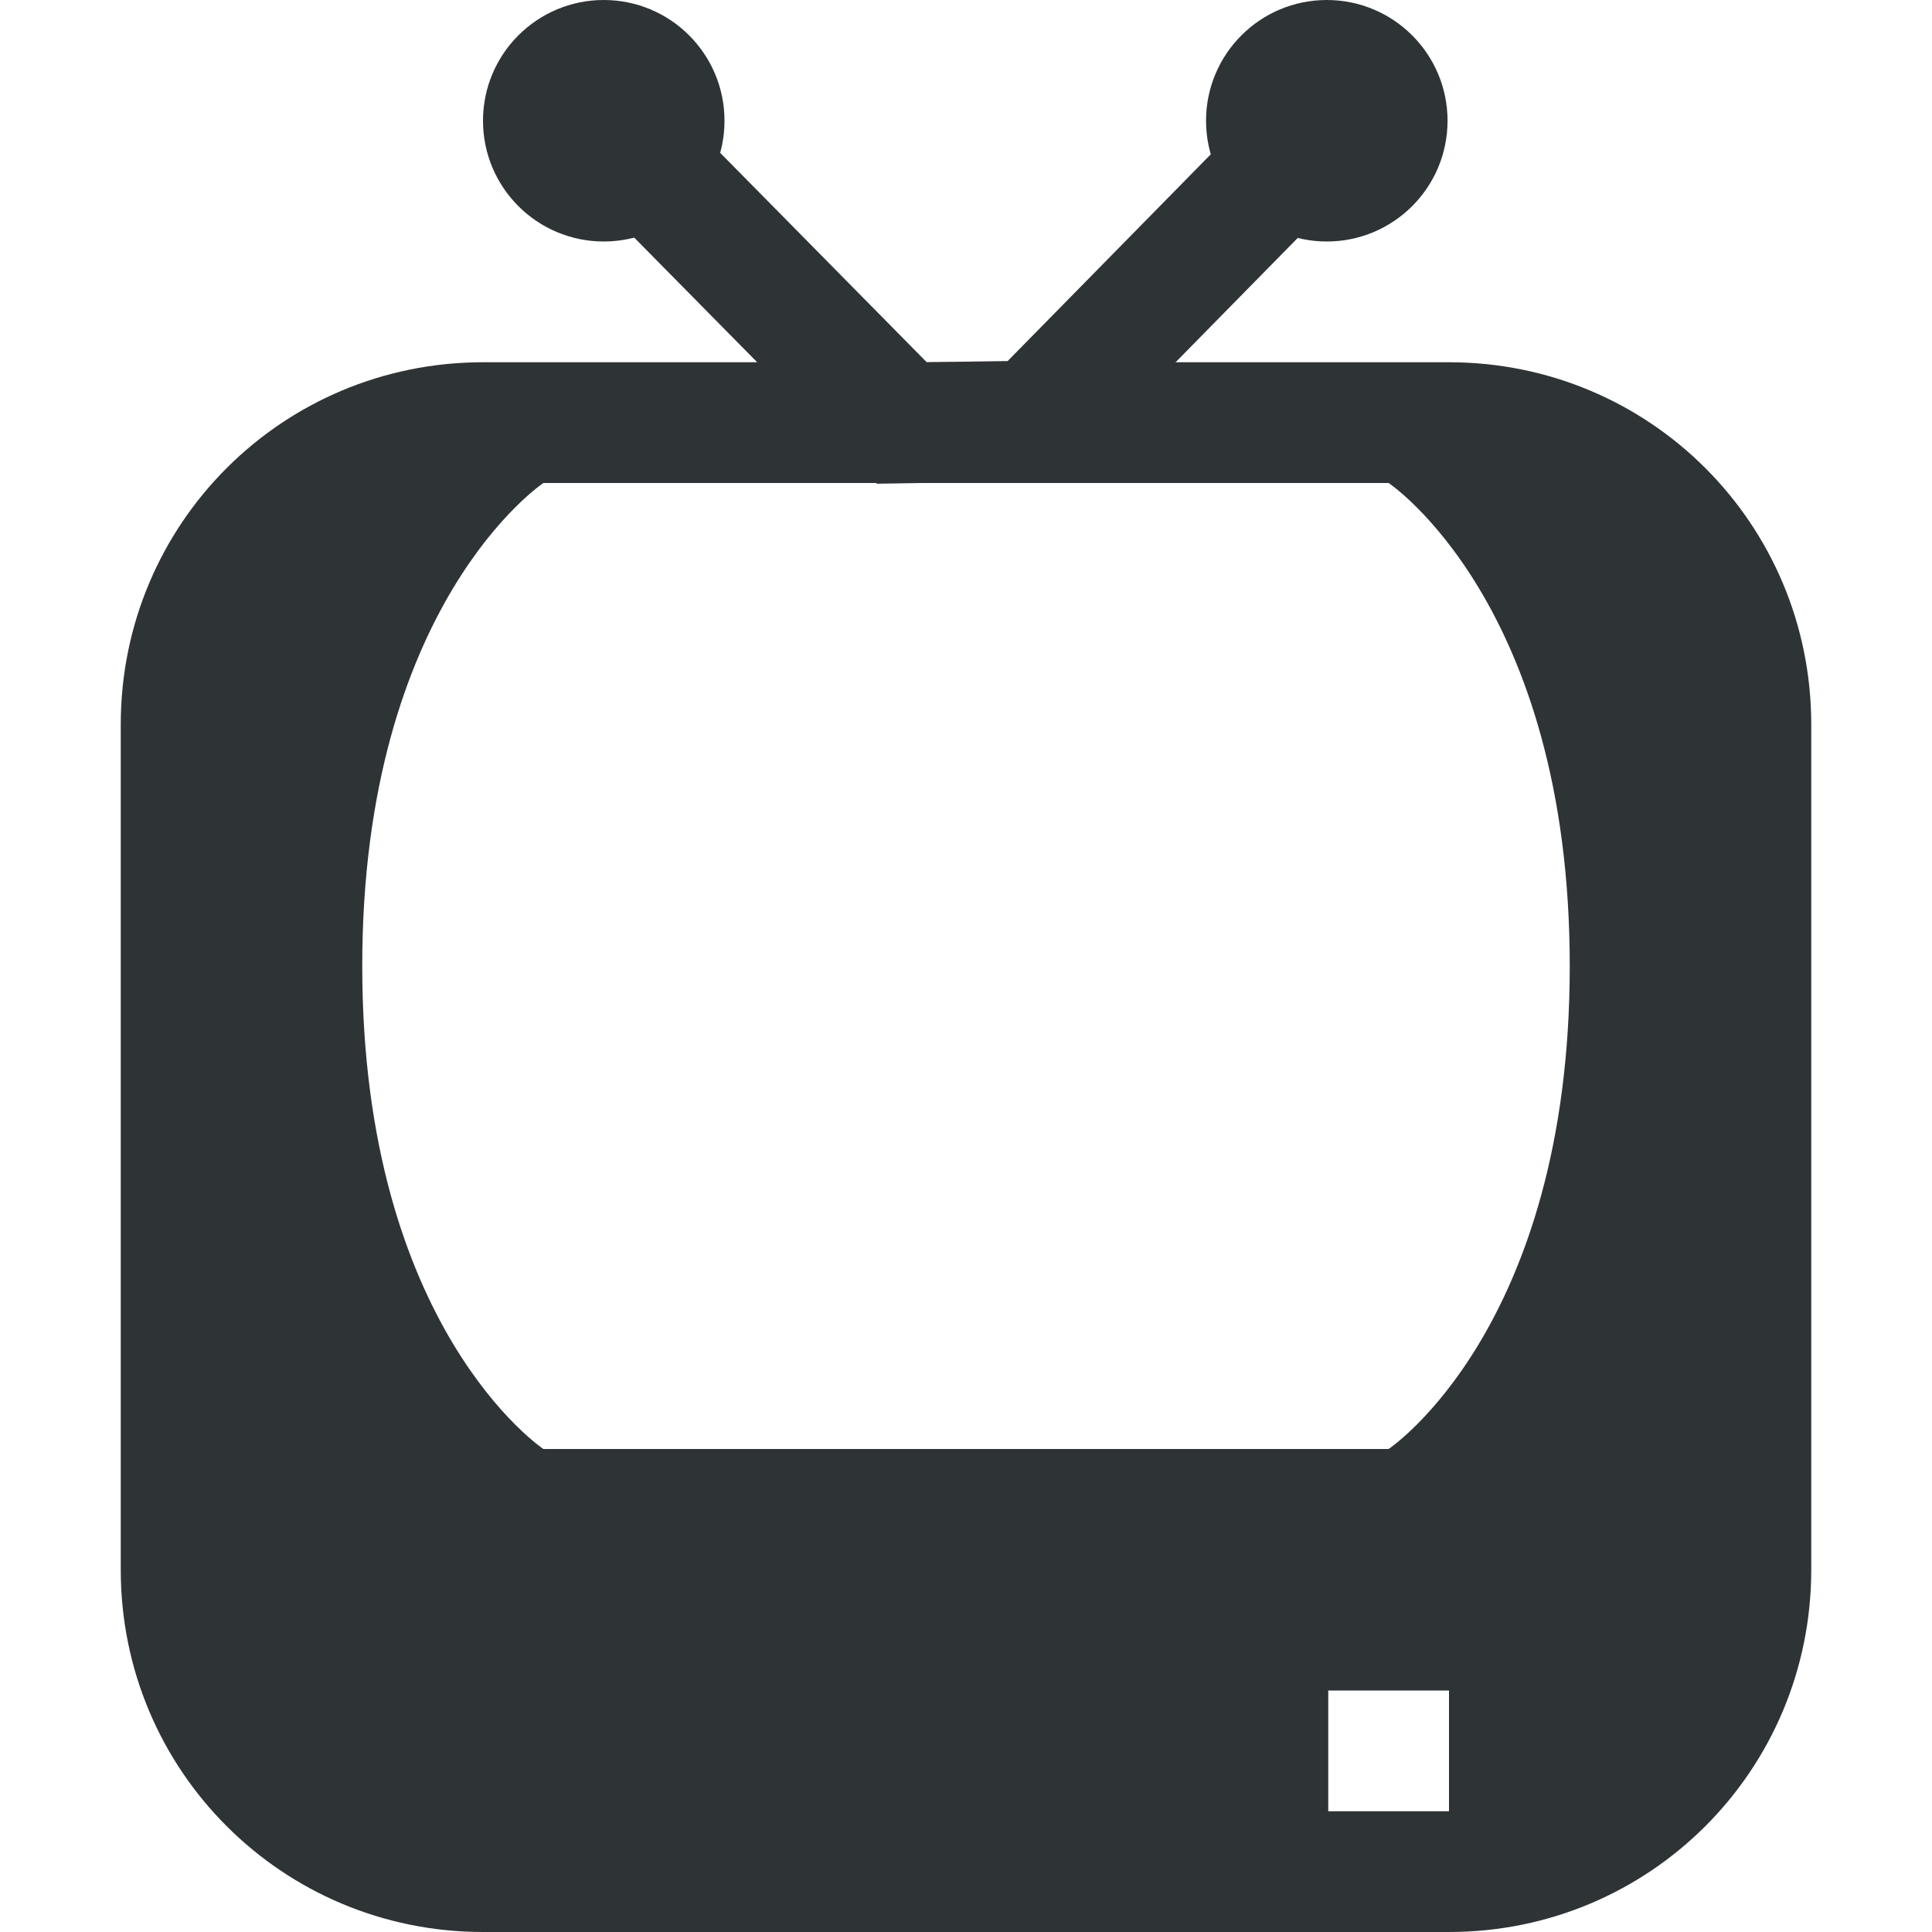
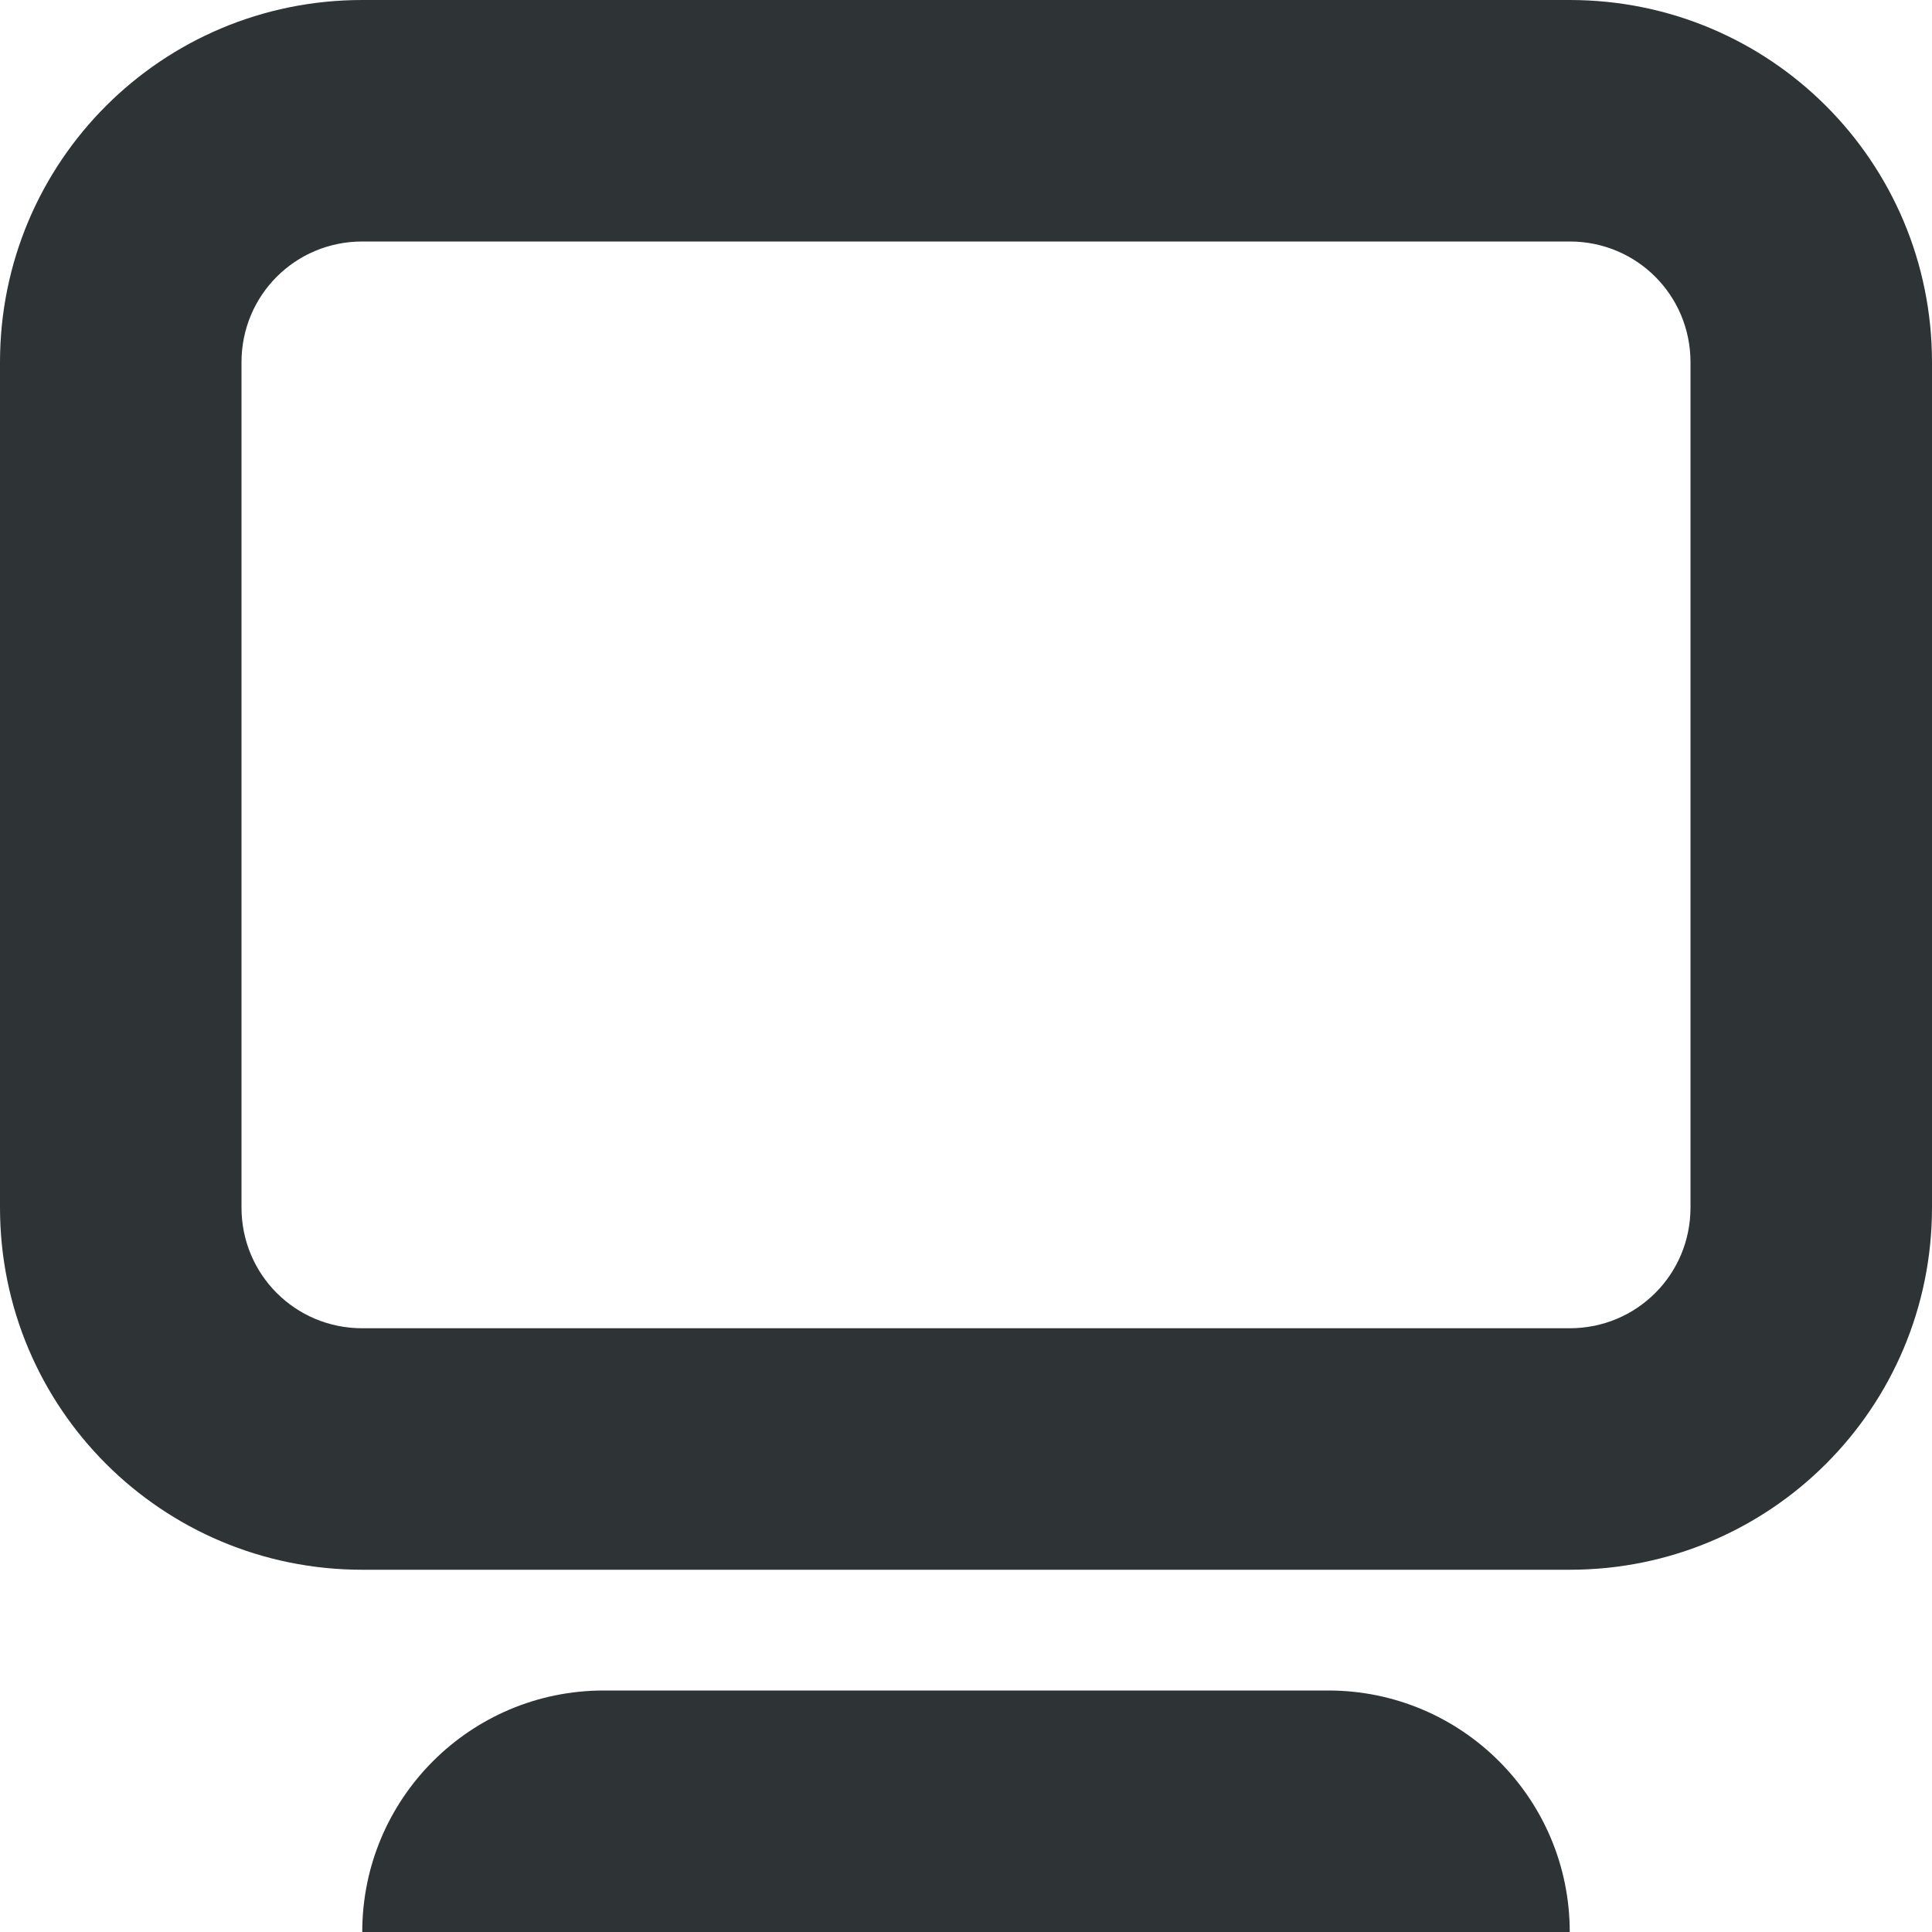
- <svg xmlns="http://www.w3.org/2000/svg" width="16" height="16">
-   <g fill="#2e3436">
-     <path d="M4 3C2.338 3 1 4.338 1 6v7c0 1.662 1.338 3 3 3h8c1.662 0 3-1.338 3-3V6c0-1.662-1.338-3-3-3zm.5 1h7S13 5 13 8s-1.5 4-1.5 4h-7S3 11 3 8s1.5-4 1.5-4zM11 14h1v1h-1z" />
-     <path d="M6 1a1 1 0 01-1 1 1 1 0 01-1-1 1 1 0 011-1 1 1 0 011 1zM11.988 1a1 1 0 01-1 1 1 1 0 01-1-1 1 1 0 011-1 1 1 0 011 1z" color="#000" />
-     <path d="M5.355.648l-.71.704 2.618 2.654 1.508-.024 2.586-2.632-.713-.7-2.299 2.34-.67.01z" color="#000" />
-   </g>
+ <svg xmlns="http://www.w3.org/2000/svg" height="16px" viewBox="0 0 16 16" width="16px">
+   <path d="m 3 0 c -1.66 0 -3 1.34 -3 3 v 7 c 0 1.66 1.34 3 3 3 h 10 c 1.66 0 3 -1.34 3 -3 v -7 c 0 -1.66 -1.34 -3 -3 -3 z m 0 2 h 10 c 0.555 0 1 0.445 1 1 v 7 c 0 0.555 -0.445 1 -1 1 h -10 c -0.555 0 -1 -0.445 -1 -1 v -7 c 0 -0.555 0.445 -1 1 -1 z m 2 12 c -1.105 0 -2 0.895 -2 2 h 10 c 0 -1.105 -0.895 -2 -2 -2 z m 0 0" fill="#2e3436" />
</svg>
